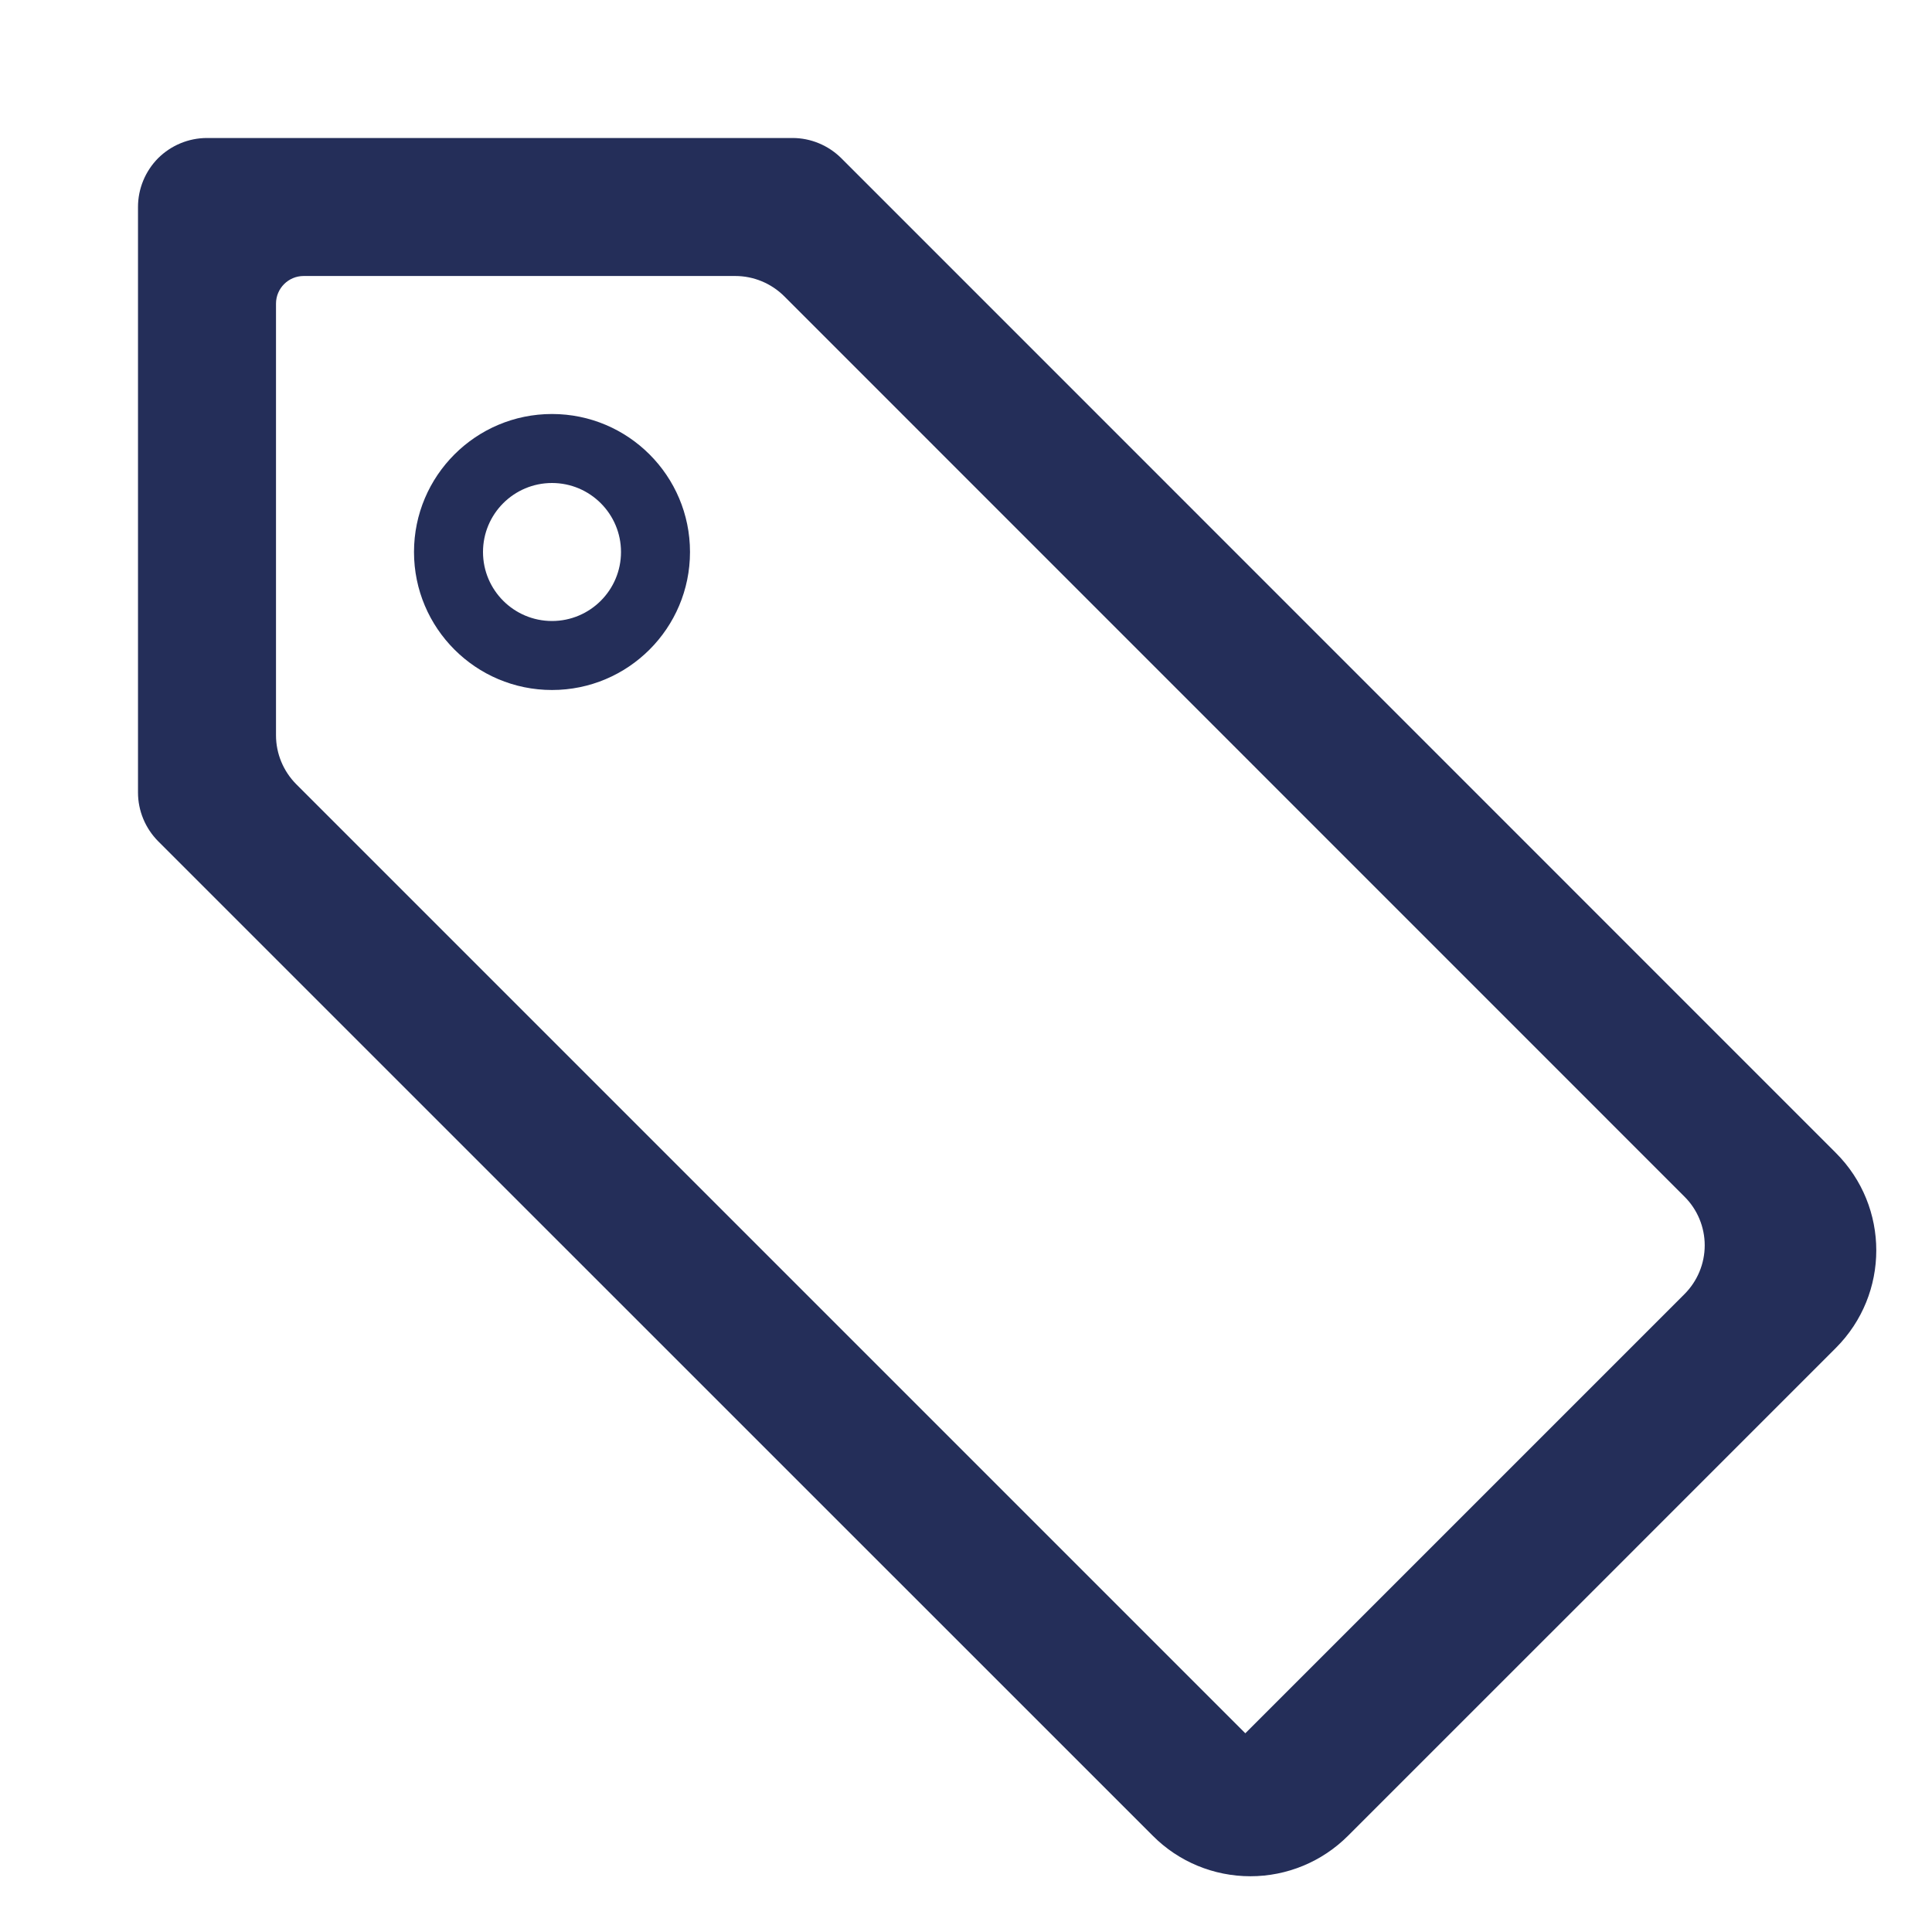
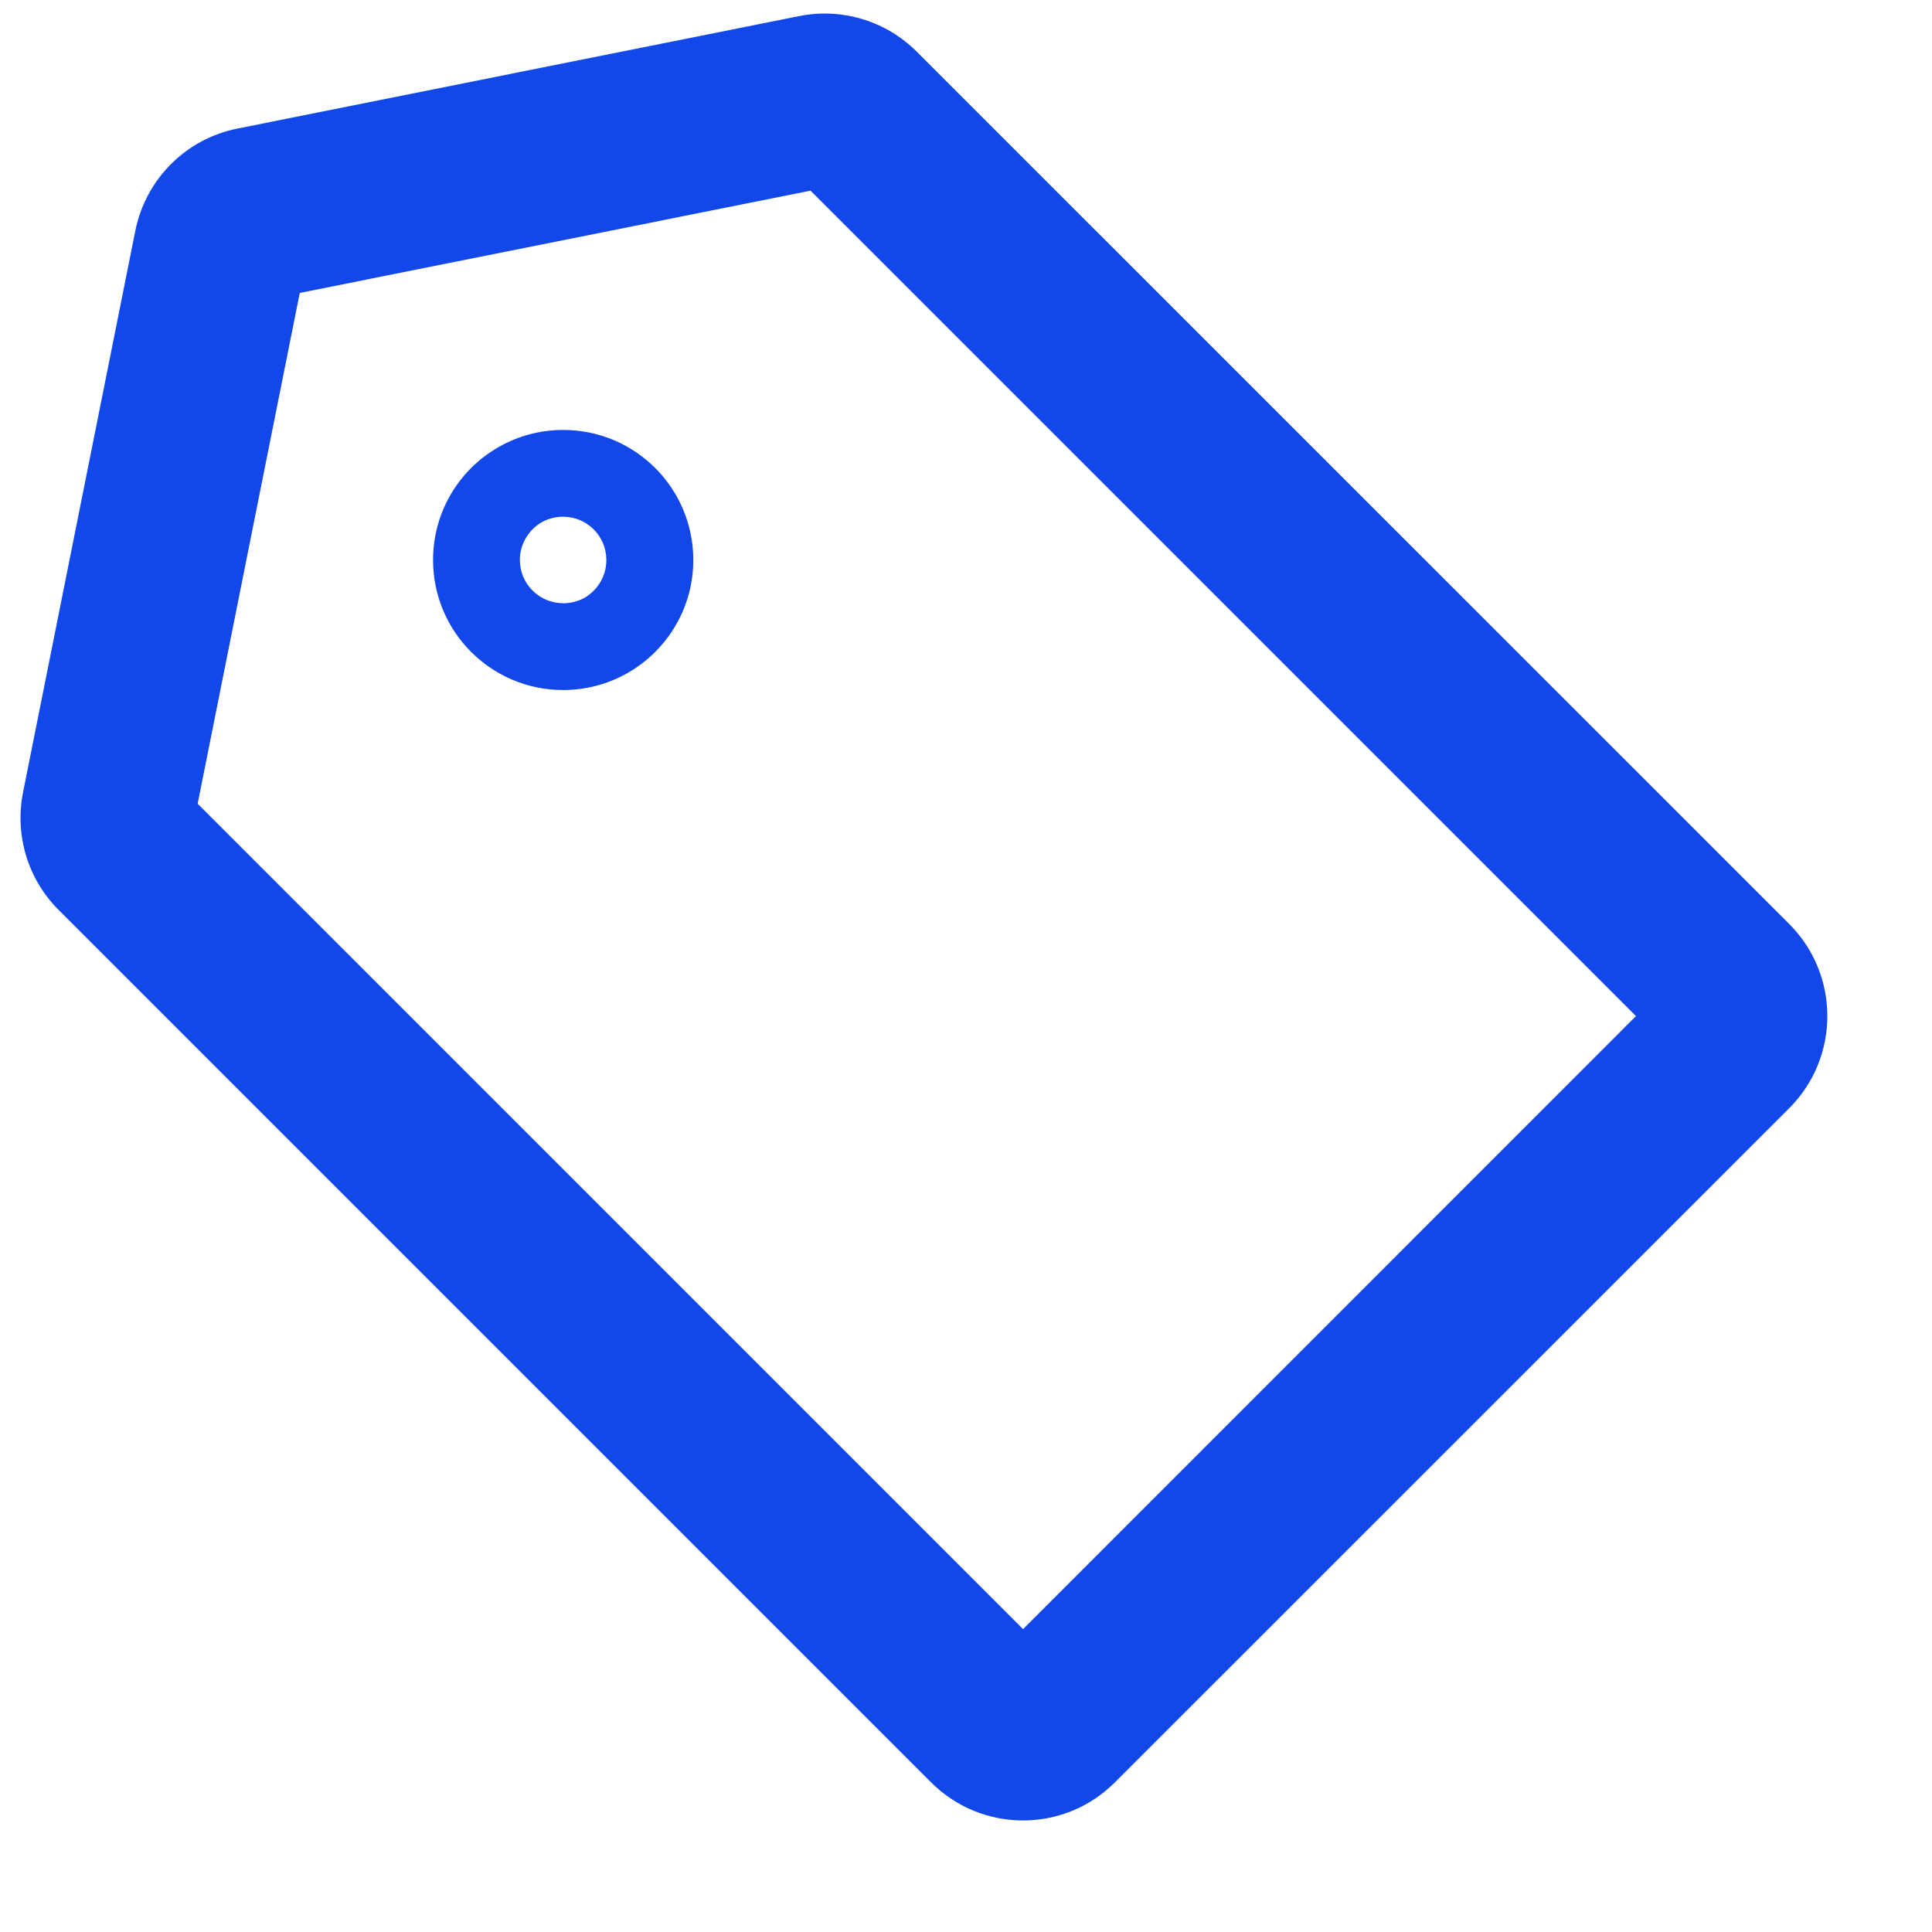
- <svg xmlns="http://www.w3.org/2000/svg" width="14" height="14" viewBox="0 0 14 14" fill="none">
-   <path fill-rule="evenodd" clip-rule="evenodd" d="M6.232 1.282C6.232 1.282 11.386 6.436 13.303 8.354C13.694 8.744 13.694 9.377 13.303 9.768C12.363 10.709 10.709 12.362 9.768 13.303C9.58 13.491 9.326 13.596 9.061 13.596C8.795 13.596 8.541 13.491 8.354 13.303C6.565 11.514 2 6.95 2 6.95C2 6.95 1.424 6.374 1.146 6.096C1.053 6.002 1 5.875 1 5.743C1 5.015 1 2.564 1 1.5C1 1.367 1.053 1.24 1.146 1.146C1.24 1.053 1.367 1 1.5 1C2.564 1 5.015 1 5.743 1C5.875 1 6.002 1.053 6.096 1.146C6.165 1.215 6.232 1.282 6.232 1.282ZM2 5.328C2 5.461 2.053 5.588 2.146 5.682C3.154 6.69 9.024 12.56 9.024 12.56C9.024 12.56 11.311 10.273 12.206 9.378C12.3 9.284 12.353 9.157 12.353 9.024C12.353 8.892 12.3 8.764 12.206 8.671C10.923 7.387 6.54 3.005 5.682 2.146C5.588 2.053 5.461 2 5.328 2C4.7 2 2.819 2 2.2 2C2.09 2 2 2.09 2 2.2C2 2.819 2 4.7 2 5.328ZM4 3C4.552 3 5 3.448 5 4C5 4.552 4.552 5 4 5C3.448 5 3 4.552 3 4C3 3.448 3.448 3 4 3ZM4 3.5C4.276 3.5 4.5 3.724 4.5 4C4.5 4.276 4.276 4.5 4 4.5C3.724 4.5 3.5 4.276 3.5 4C3.5 3.724 3.724 3.5 4 3.5Z" fill="#242E59" />
+ <svg xmlns="http://www.w3.org/2000/svg" width="13" height="13" viewBox="0 0 13 13" fill="none">
+   <path fill-rule="evenodd" clip-rule="evenodd" d="M11.008 6.837L5.454 1.283L2.017 1.971L1.33 5.408L6.884 10.962L11.008 6.837ZM5.379 0.108C5.666 0.051 5.962 0.141 6.169 0.348L12.04 6.218C12.381 6.56 12.381 7.114 12.04 7.456L7.502 11.993C7.161 12.335 6.607 12.335 6.265 11.993L0.394 6.122C0.187 5.916 0.098 5.619 0.155 5.332L0.911 1.551C0.981 1.205 1.251 0.934 1.598 0.865L5.379 0.108ZM3.498 3.768C3.498 3.929 3.629 4.059 3.79 4.059C3.842 4.059 3.891 4.046 3.934 4.022C4.021 3.971 4.08 3.877 4.08 3.768C4.08 3.607 3.95 3.477 3.789 3.477C3.737 3.477 3.688 3.49 3.645 3.514C3.558 3.565 3.498 3.659 3.498 3.768ZM3.79 2.893C4.273 2.893 4.665 3.284 4.665 3.768C4.665 4.094 4.487 4.378 4.222 4.529C4.094 4.602 3.946 4.643 3.789 4.643C3.306 4.643 2.914 4.252 2.914 3.768C2.914 3.442 3.092 3.157 3.357 3.007C3.485 2.934 3.633 2.893 3.79 2.893Z" fill="#1248E9" />
</svg>
